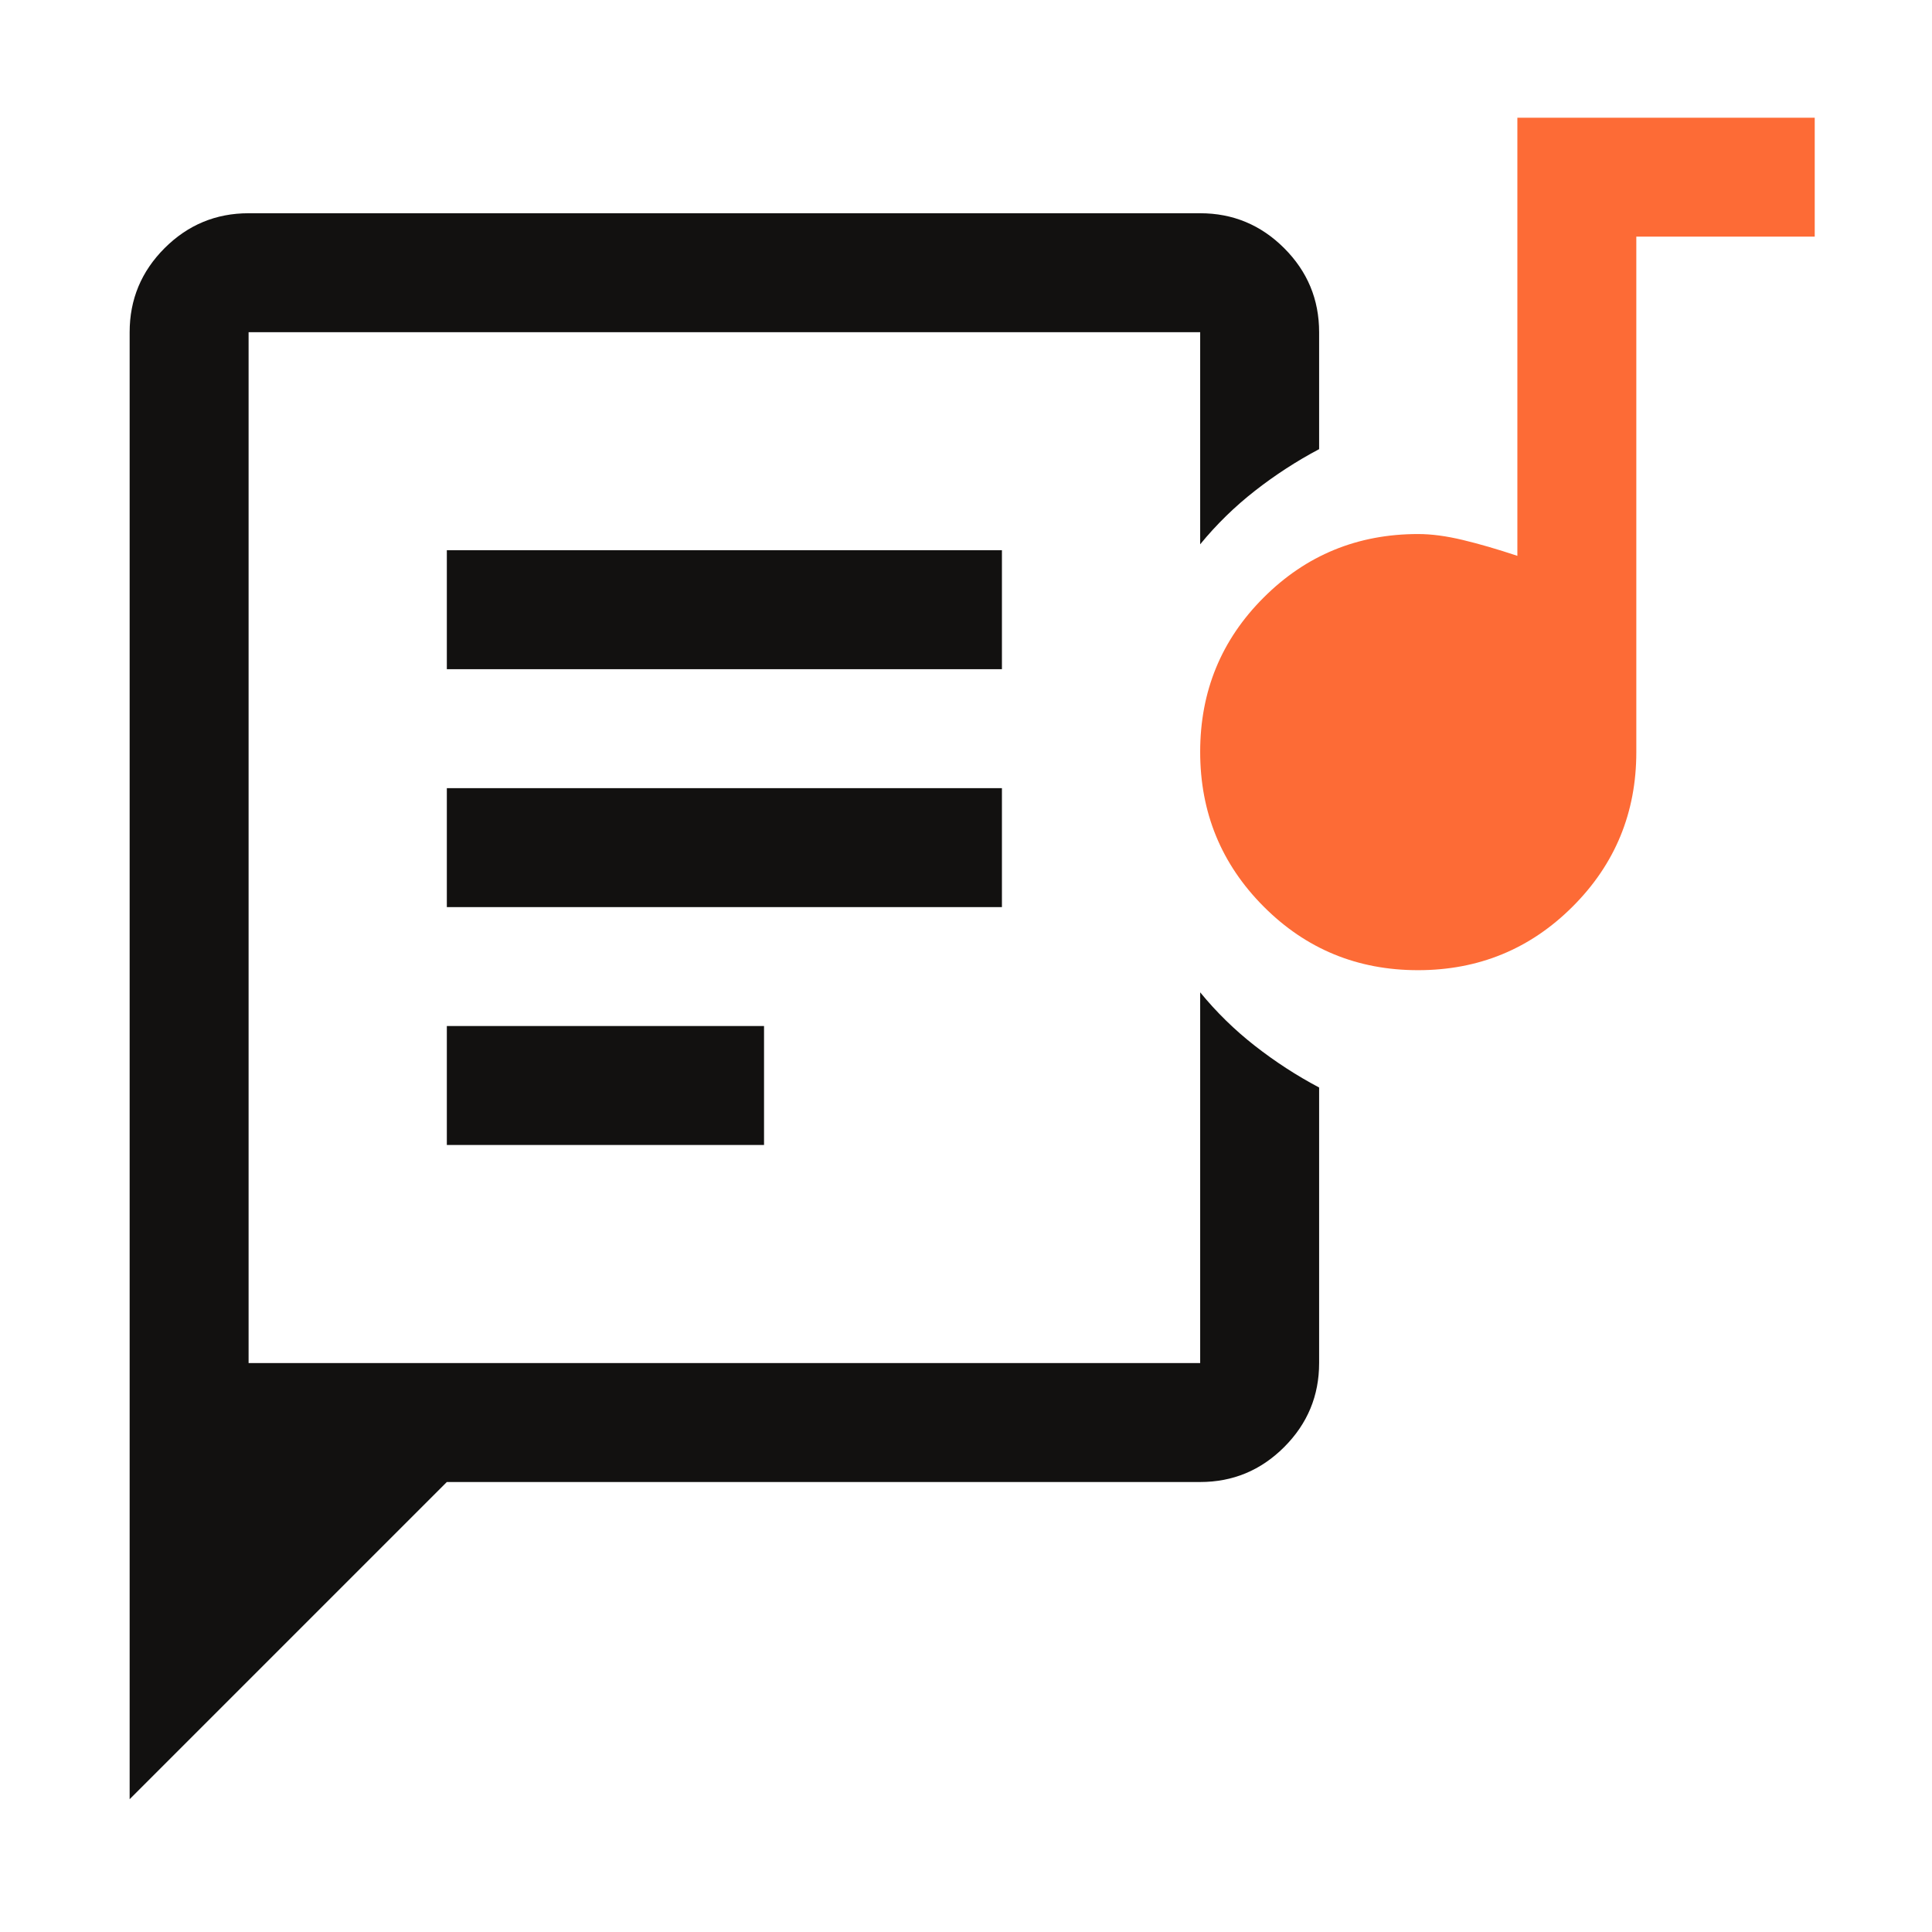
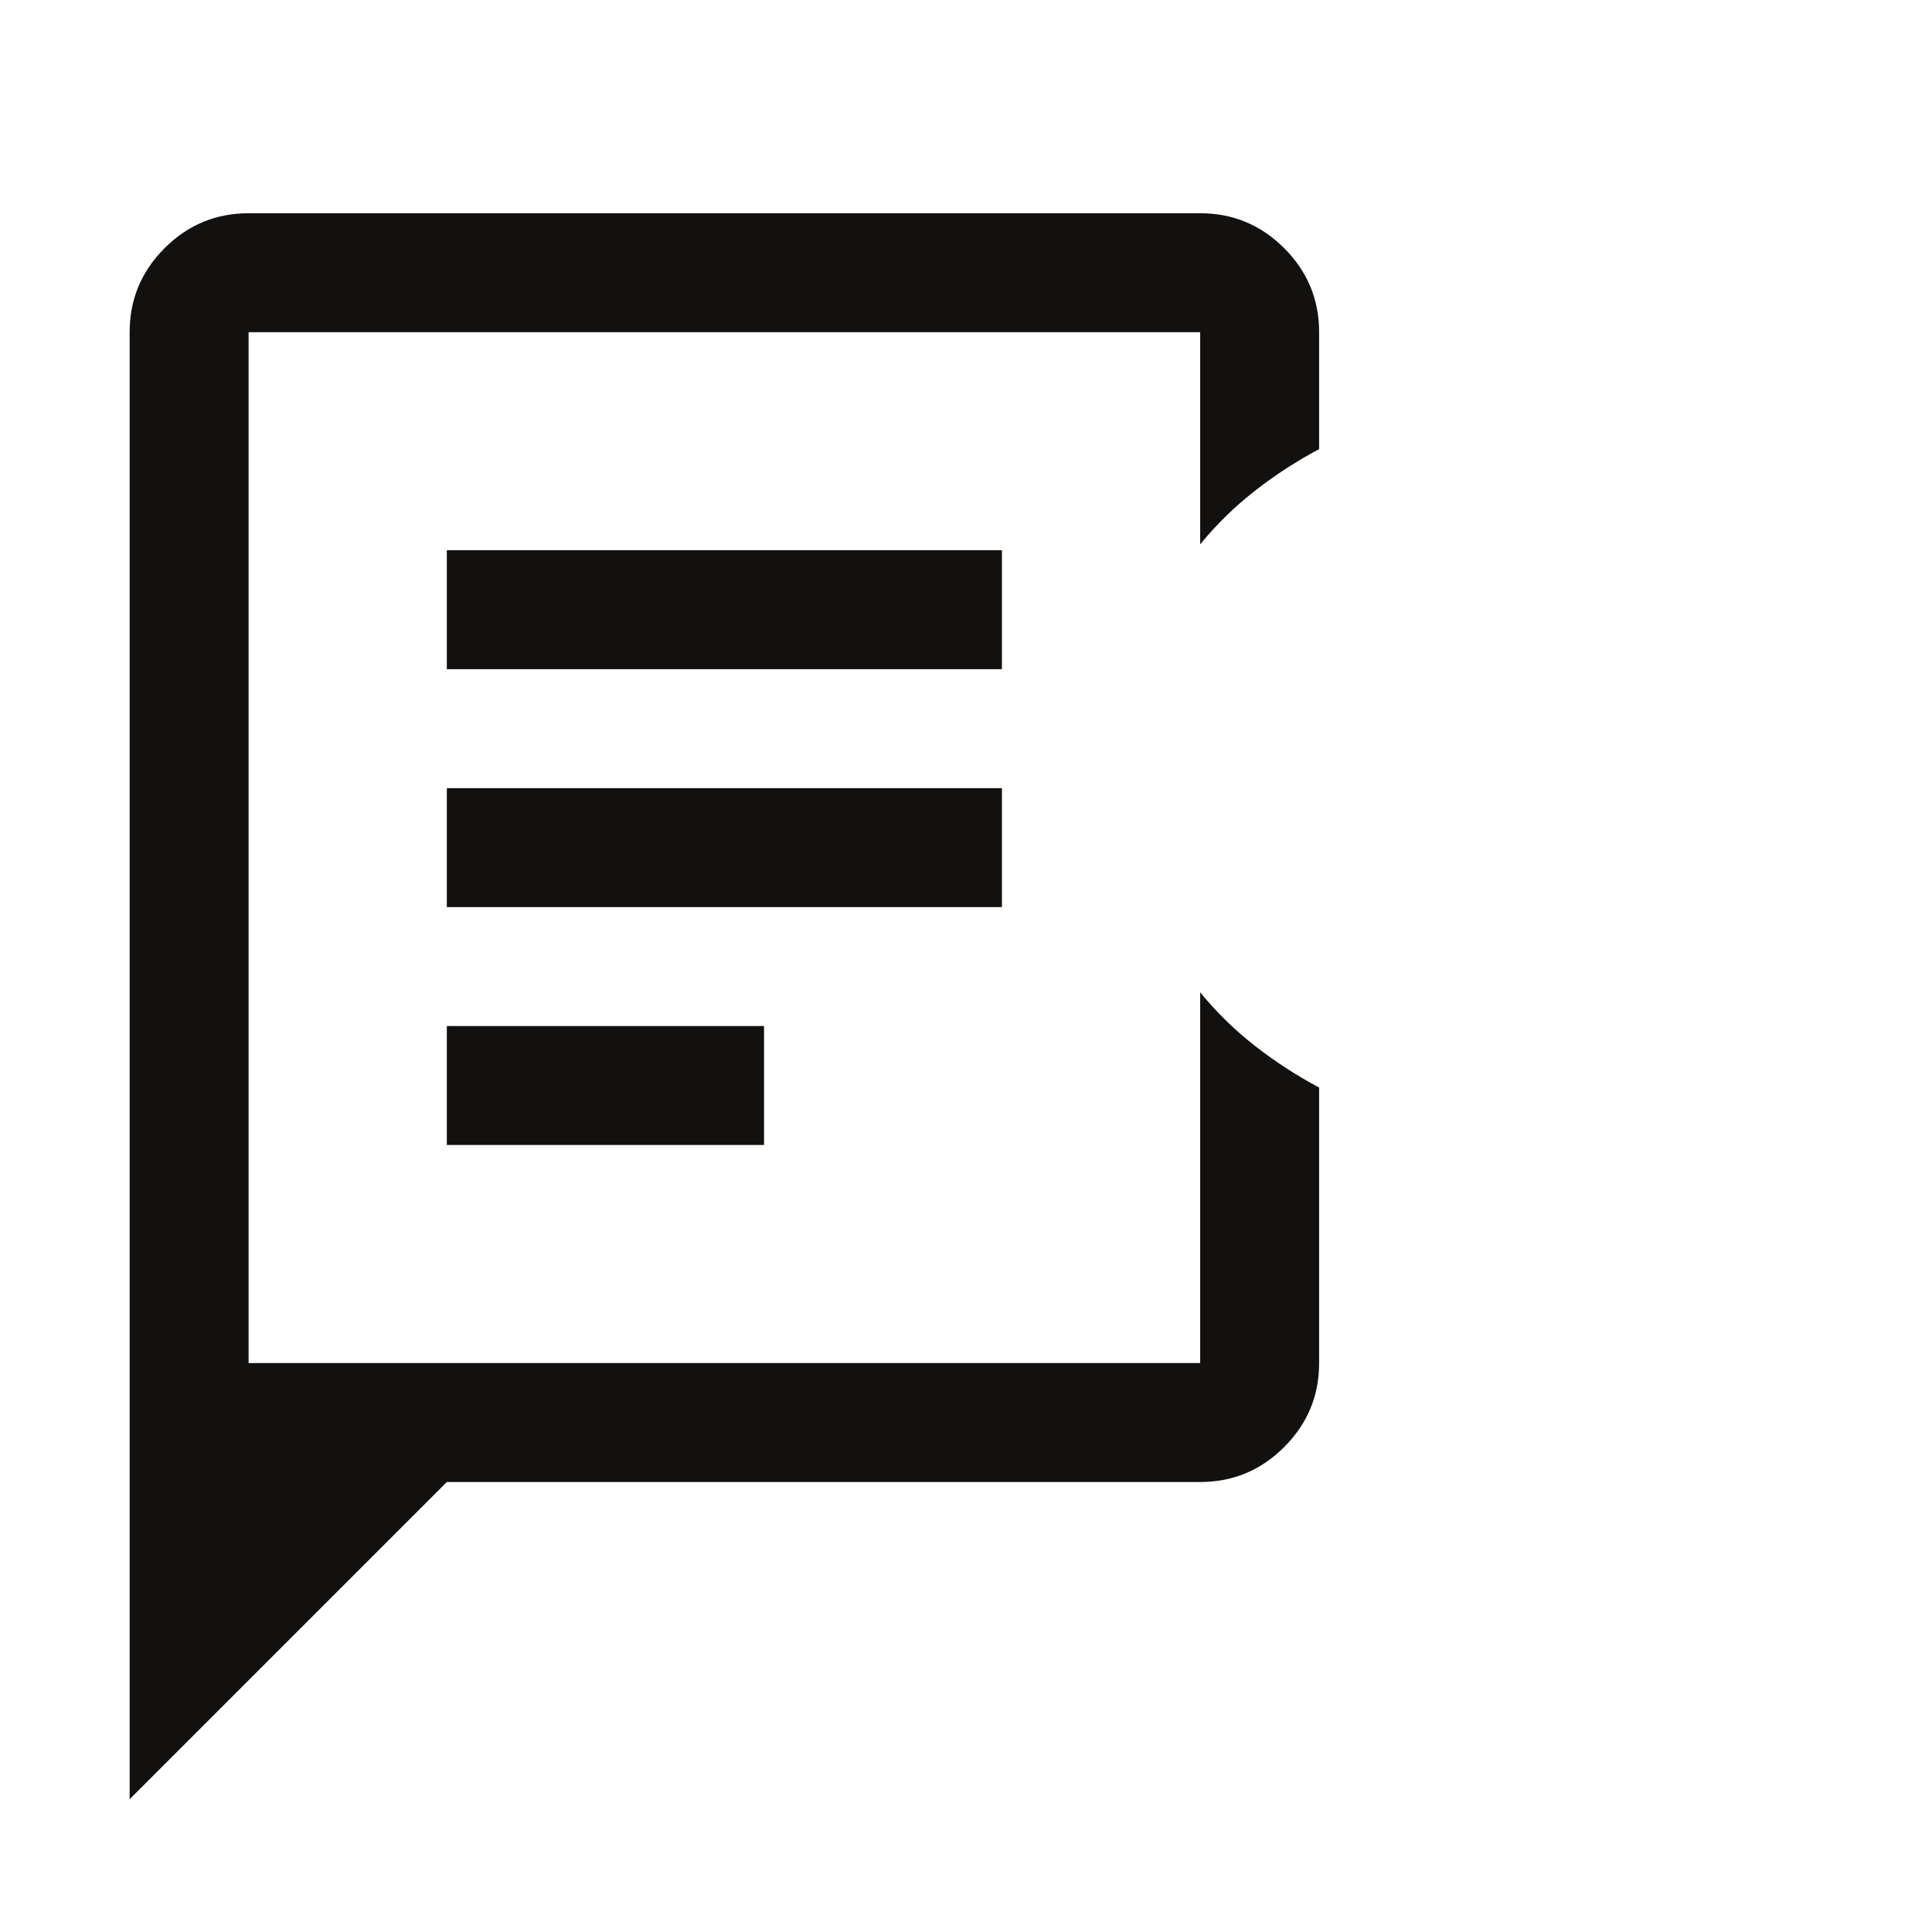
<svg xmlns="http://www.w3.org/2000/svg" width="67" height="67" viewBox="0 0 67 67" fill="none">
  <path d="M4.496 62.395V11.52C4.496 10.385 4.9 9.414 5.707 8.606C6.515 7.799 7.486 7.395 8.621 7.395H41.621C42.755 7.395 43.726 7.799 44.534 8.606C45.342 9.414 45.746 10.385 45.746 11.52V15.576C44.966 15.989 44.225 16.47 43.521 17.02C42.817 17.57 42.184 18.189 41.621 18.876V11.52H8.621V47.27H41.621V34.413C42.184 35.101 42.817 35.72 43.521 36.27C44.225 36.82 44.966 37.301 45.746 37.714V47.27C45.746 48.404 45.342 49.375 44.534 50.183C43.726 50.991 42.755 51.395 41.621 51.395H15.496L4.496 62.395ZM15.496 39.707H26.496V35.582H15.496V39.707ZM15.496 31.457H34.746V27.332H15.496V31.457ZM15.496 23.207H34.746V19.082H15.496V23.207Z" fill="#121110" />
-   <path d="M43.821 31.437C45.287 32.909 47.072 33.645 49.175 33.645C51.278 33.645 53.066 32.91 54.538 31.439C56.01 29.969 56.746 28.183 56.746 26.082V8.207H62.933V4.082H52.621V19.276C51.933 19.047 51.303 18.863 50.73 18.726C50.157 18.588 49.64 18.52 49.178 18.52C47.079 18.52 45.294 19.253 43.825 20.72C42.355 22.186 41.621 23.971 41.621 26.074C41.621 28.177 42.354 29.965 43.821 31.437Z" fill="#FD6B36" />
+   <path d="M43.821 31.437C45.287 32.909 47.072 33.645 49.175 33.645C51.278 33.645 53.066 32.91 54.538 31.439C56.01 29.969 56.746 28.183 56.746 26.082V8.207H62.933V4.082H52.621V19.276C51.933 19.047 51.303 18.863 50.73 18.726C50.157 18.588 49.64 18.52 49.178 18.52C47.079 18.52 45.294 19.253 43.825 20.72C42.355 22.186 41.621 23.971 41.621 26.074C41.621 28.177 42.354 29.965 43.821 31.437Z" fill="color" />
</svg>
